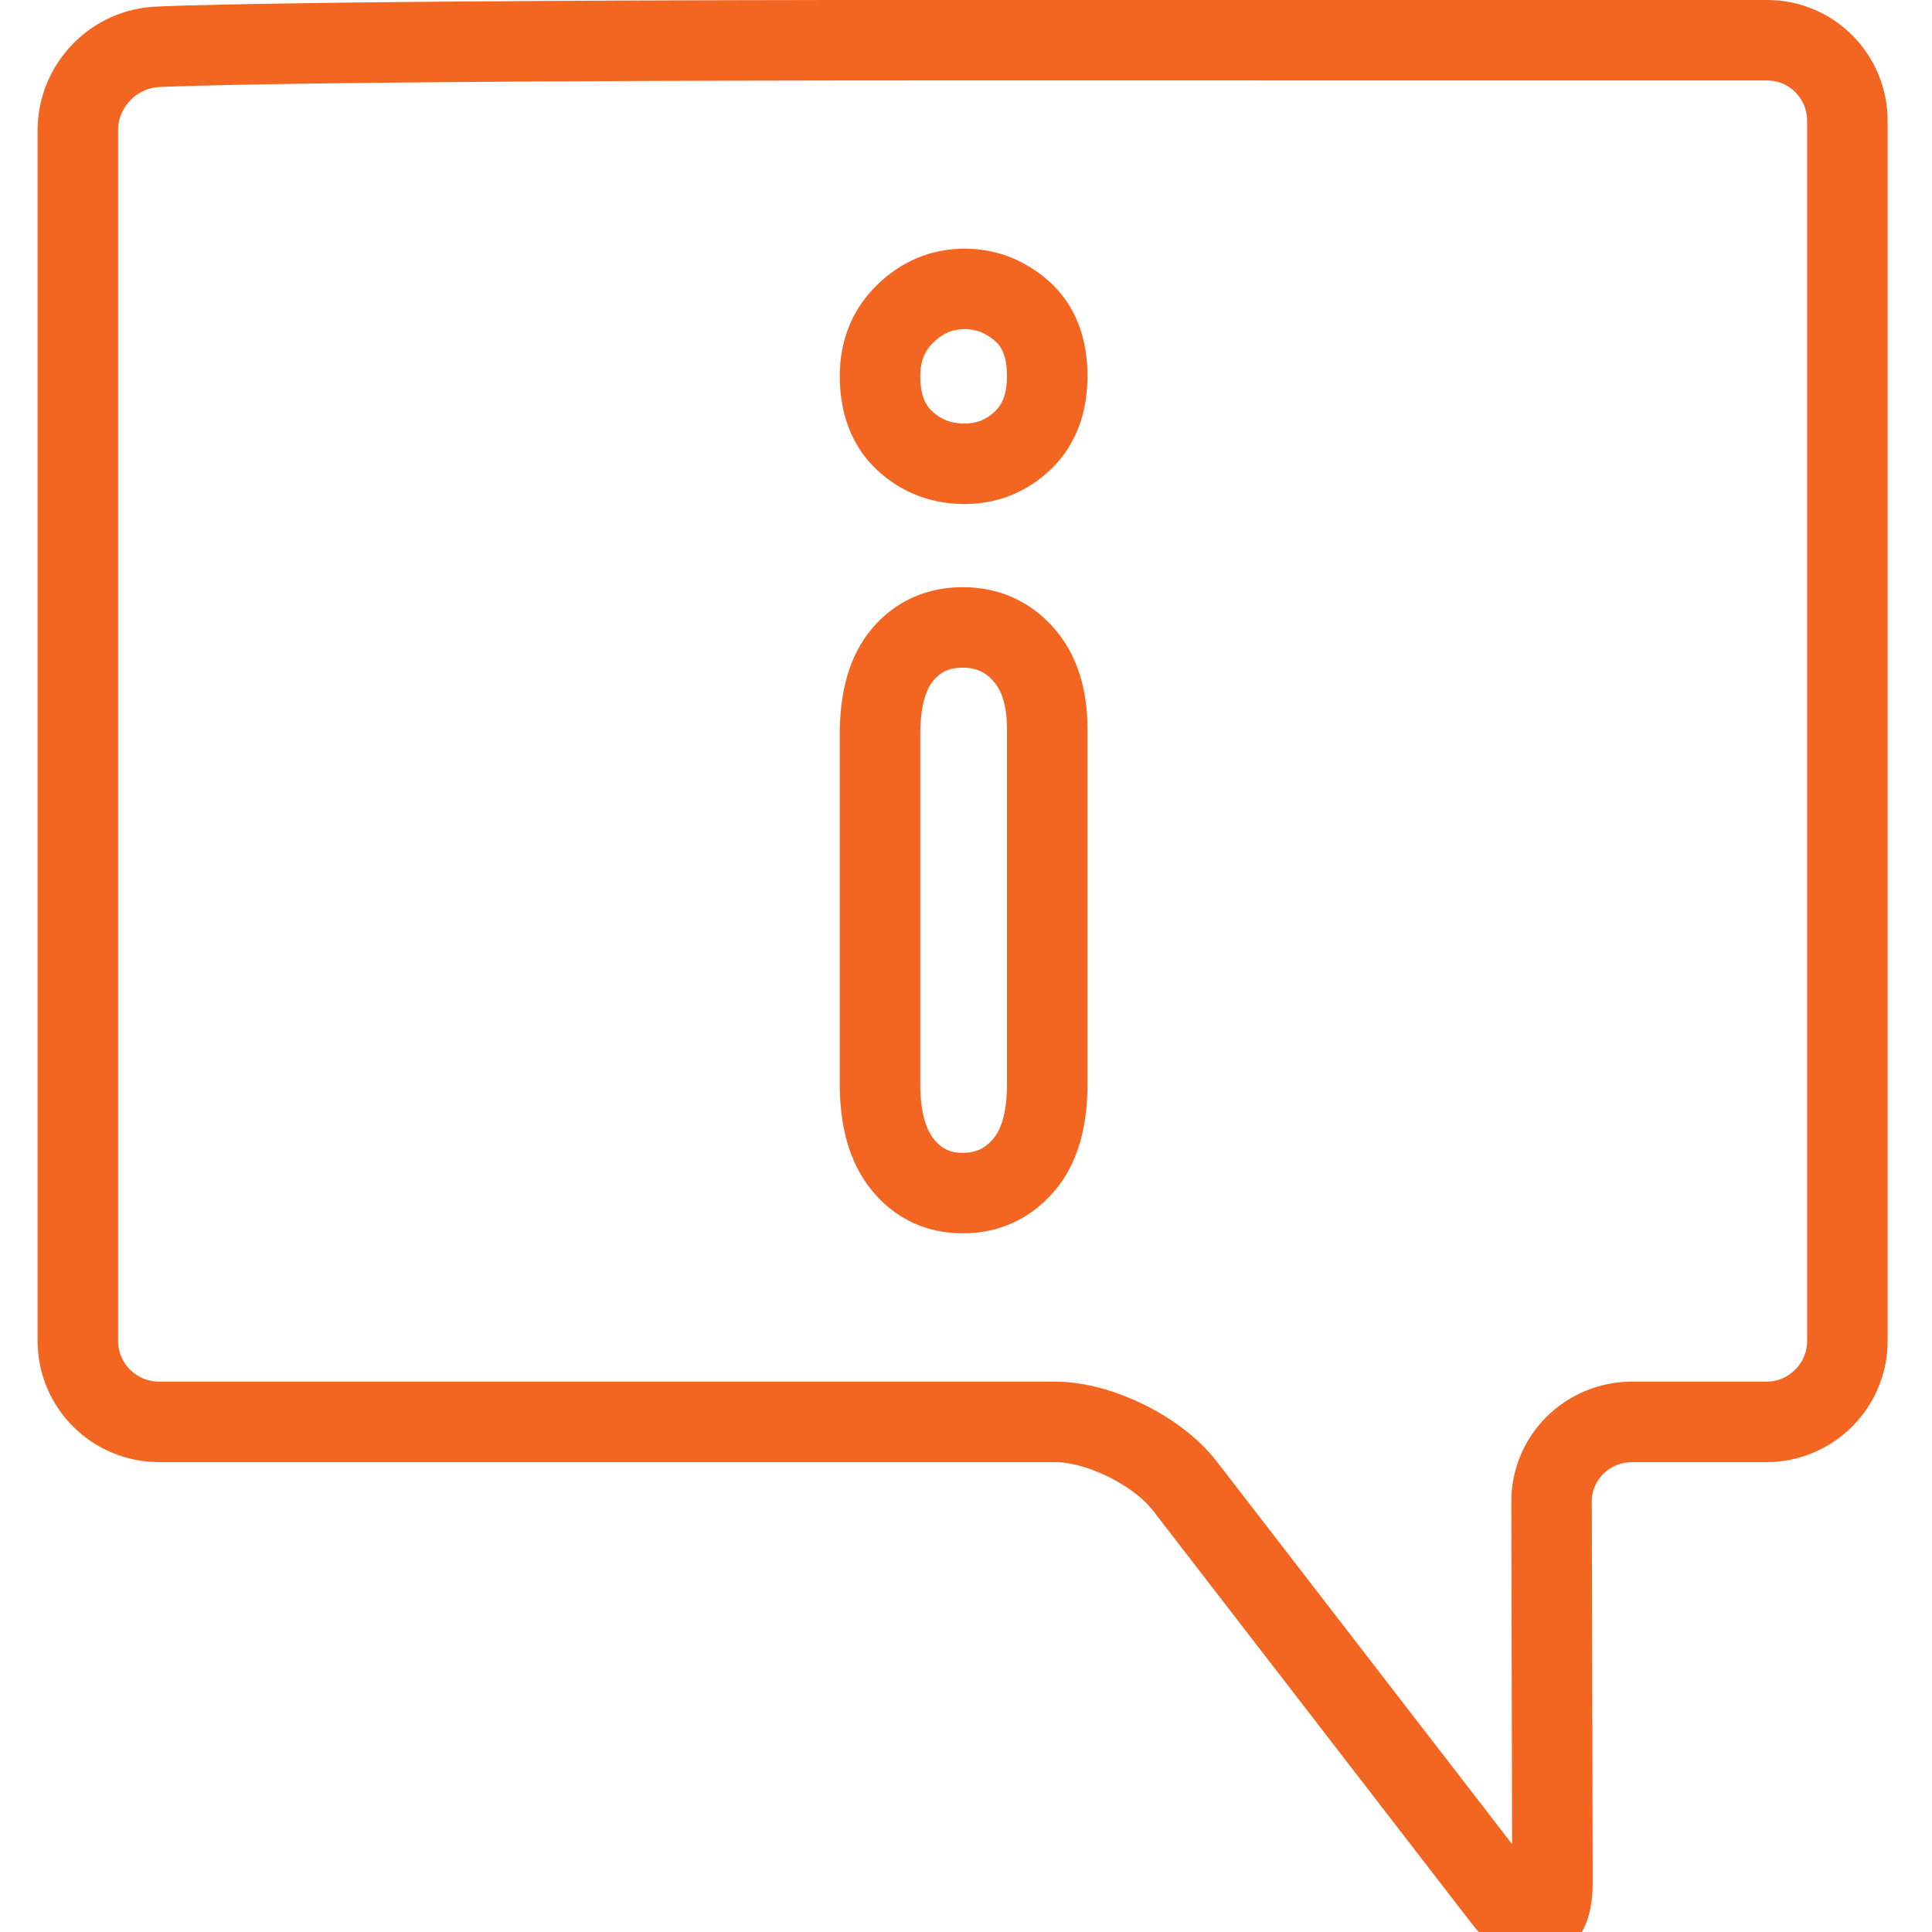
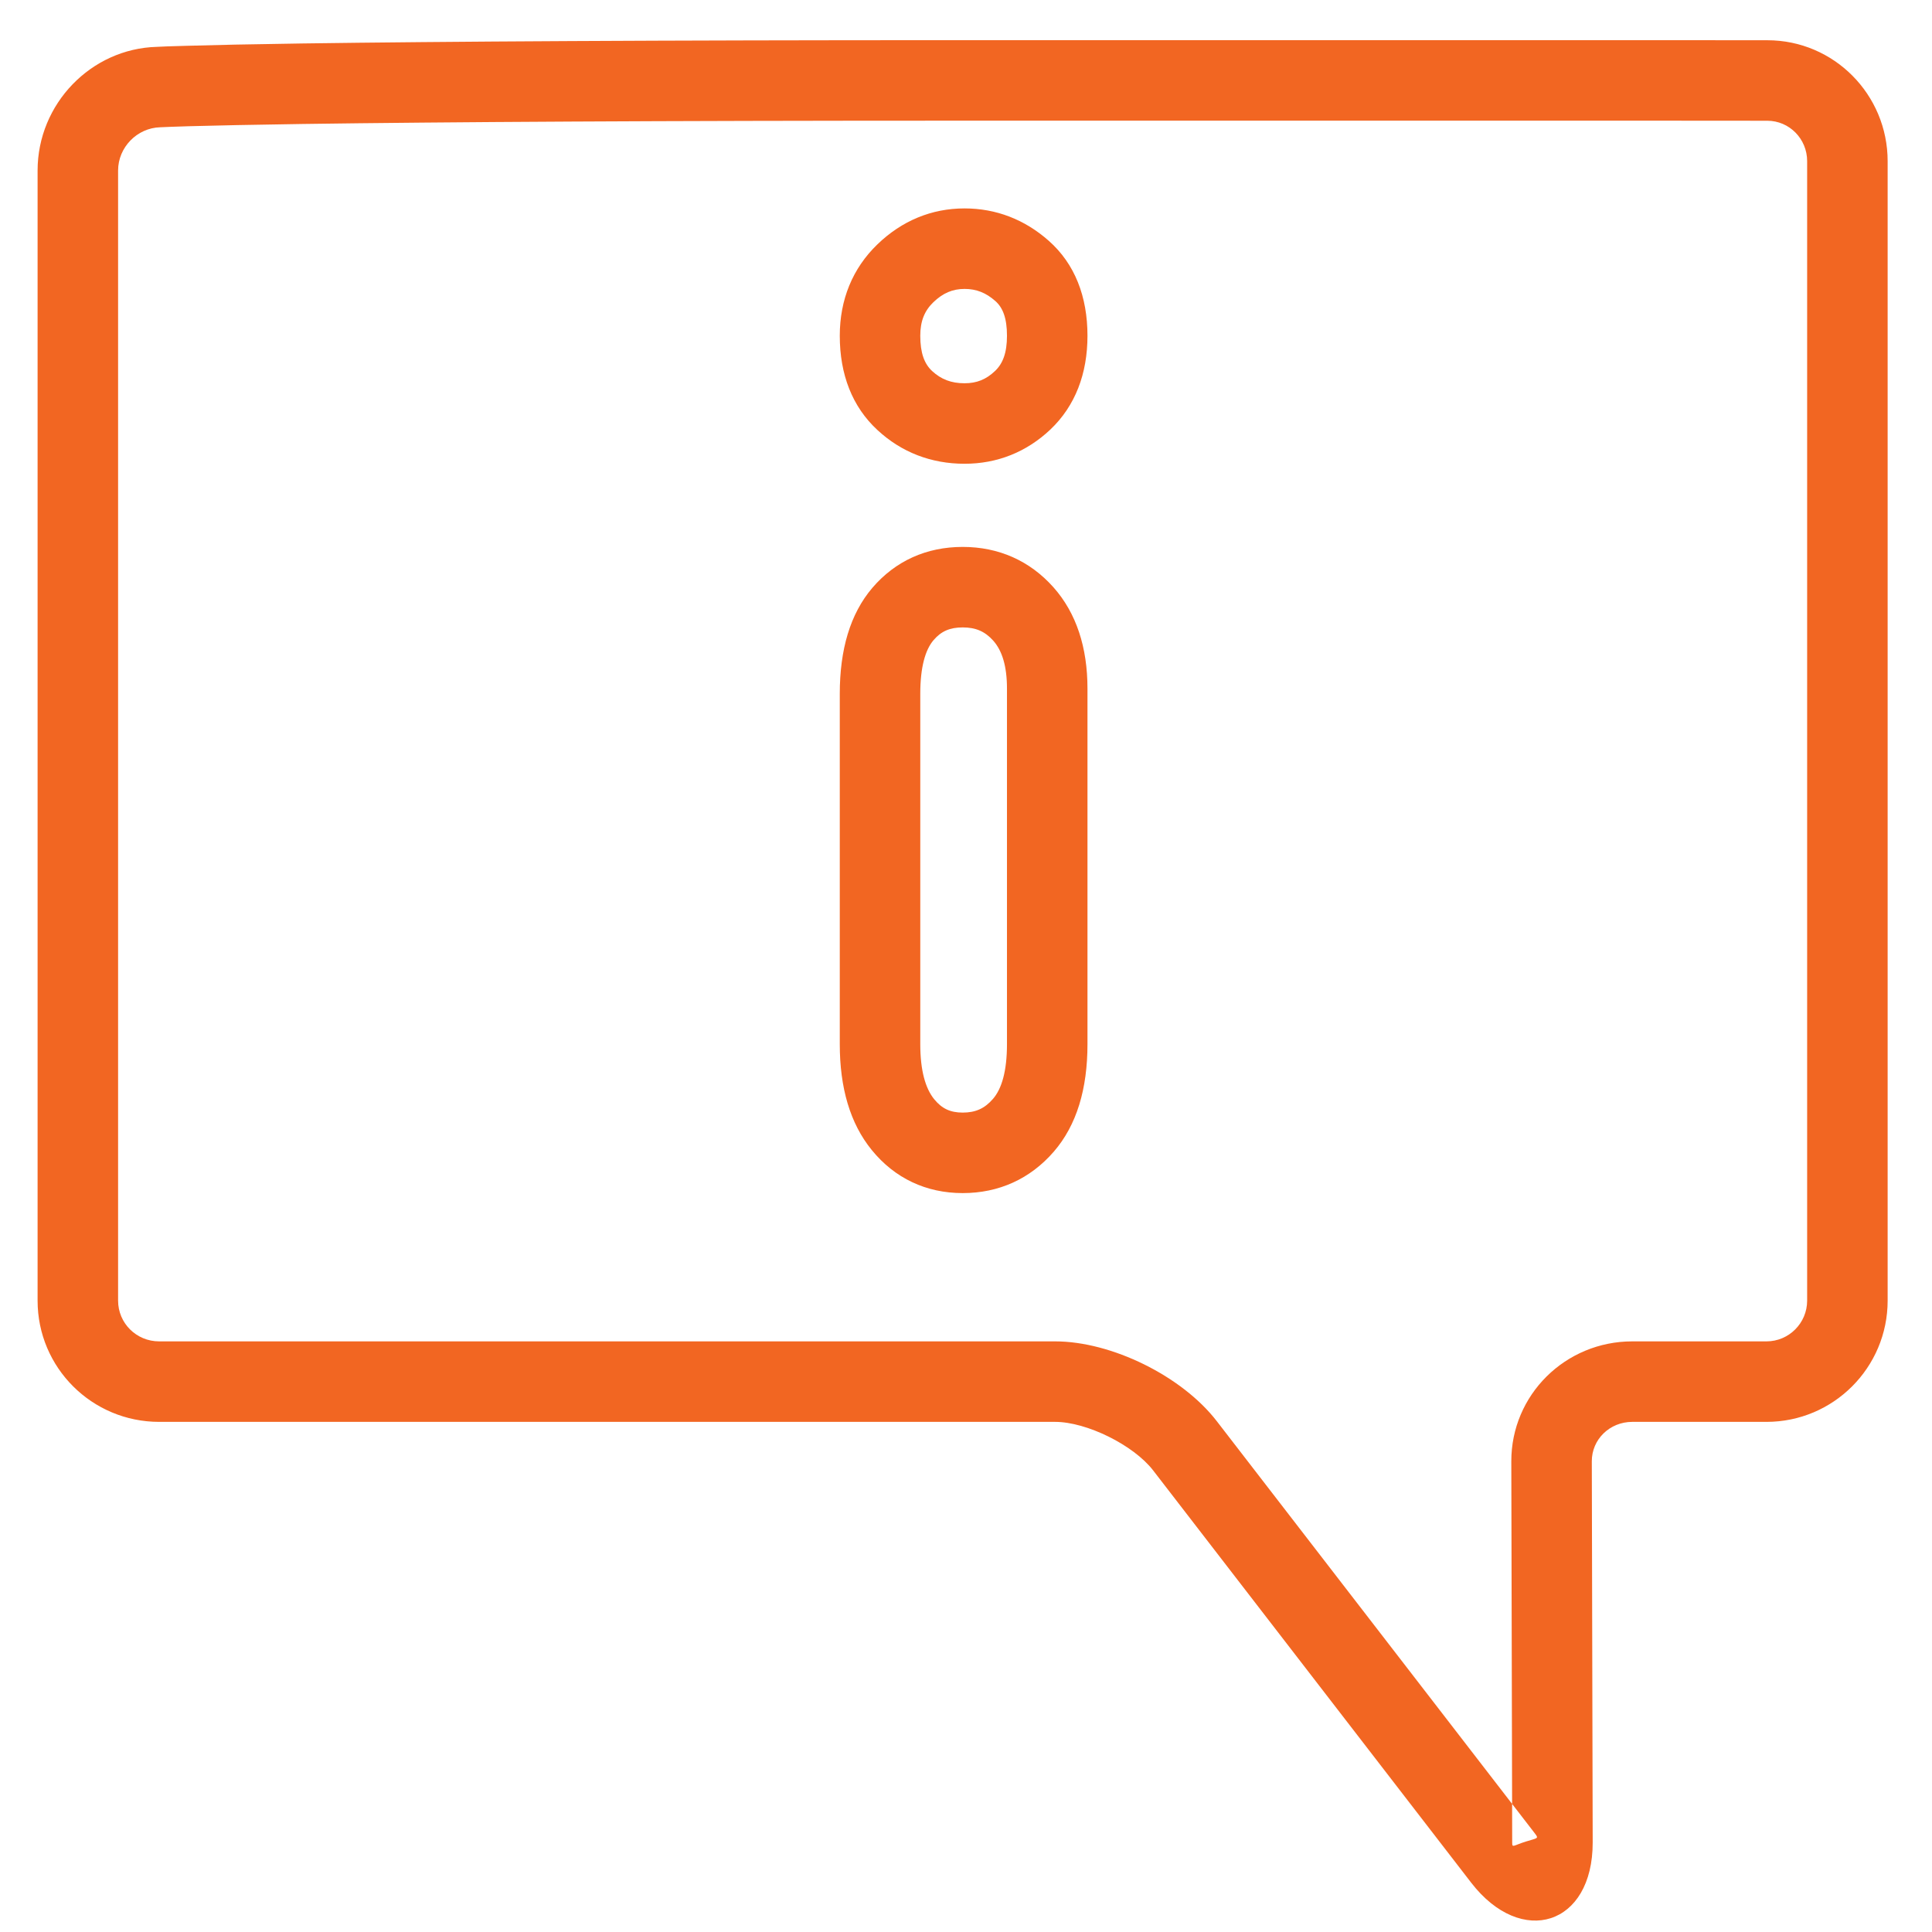
<svg xmlns="http://www.w3.org/2000/svg" width="24px" height="24px" viewBox="0 0 24 24" version="1.1">
-   <description>Created with Sketch (http://www.bohemiancoding.com/sketch)</description>
+   <description>Created with Sketch.</description>
  <defs />
  <g id="Page-1" stroke="none" stroke-width="1" fill="none" fill-rule="evenodd">
-     <g id="nav-icon-about" transform="translate(1, 0)" stroke="#F26622">
+     <g id="nav-icon-about-hover" transform="translate(0, -0.5)" fill="#F26622">
      <g id="Page-1">
-         <g id="Safari-1200">
-           <g id="about" transform="translate(0, 0.5)">
-             <path d="M10.894,-0.001 C19.389,-0.001 20.954,-0 20.954,-0 C21.504,-0 21.949,0.449 21.949,1.002 L21.949,9.081 L21.949,16.157 C21.949,16.712 21.498,17.163 20.944,17.163 L19.277,17.163 C18.722,17.163 18.273,17.604 18.274,18.154 L18.285,22.888 C18.286,23.435 18.008,23.518 17.672,23.082 L13.719,17.96 C13.38,17.52 12.65,17.163 12.107,17.163 L10.894,17.163 L0.977,17.163 C0.419,17.163 -0.033,16.714 -0.033,16.157 L-0.033,9.081 C-0.033,4.541 -0.033,1.118 -0.033,1.118 C-0.033,0.562 0.415,0.096 0.977,0.081 C0.977,0.081 2.398,-0.001 10.894,-0.001 L10.894,-0.001 Z" id="Path-28" />
-             <path d="M12.009,12.971 C12.009,13.415 11.91,13.752 11.712,13.979 C11.514,14.207 11.263,14.321 10.959,14.321 C10.655,14.321 10.407,14.204 10.217,13.971 C10.027,13.738 9.932,13.405 9.932,12.971 L9.932,8.619 C9.932,8.18 10.027,7.849 10.217,7.627 C10.407,7.405 10.655,7.294 10.959,7.294 C11.263,7.294 11.514,7.405 11.712,7.627 C11.91,7.849 12.009,8.158 12.009,8.554 L12.009,12.971 L12.009,12.971 Z M10.982,5.261 C10.693,5.261 10.445,5.166 10.24,4.976 C10.035,4.786 9.932,4.518 9.932,4.171 C9.932,3.857 10.037,3.598 10.248,3.394 C10.458,3.191 10.703,3.089 10.982,3.089 C11.251,3.089 11.489,3.182 11.697,3.366 C11.905,3.55 12.009,3.819 12.009,4.171 C12.009,4.513 11.907,4.78 11.705,4.972 C11.502,5.165 11.261,5.261 10.982,5.261 L10.982,5.261 Z" id="i" />
+         <g id="nav-icon-about">
+           <g id="Page-1">
+             <g id="Safari-1200">
+               <g id="about" transform="translate(0, 0.5)">
+                 <path d="M22.449,2.002 L22.449,9.081 L22.449,16.157 C22.449,16.436 22.222,16.663 21.944,16.663 L20.277,16.663 C19.446,16.663 18.772,17.327 18.774,18.155 L18.785,22.889 C18.785,22.96 18.798,22.925 18.956,22.876 C19.102,22.831 19.117,22.841 19.068,22.777 L15.115,17.654 C14.683,17.094 13.808,16.663 13.107,16.663 L11.894,16.663 L1.977,16.663 C1.694,16.663 1.467,16.437 1.467,16.157 L1.467,9.081 C1.467,4.891 1.467,4.891 1.467,2.811 C1.467,2.235 1.467,2.235 1.467,2.118 C1.467,1.831 1.702,1.589 1.99,1.581 C2.045,1.578 2.151,1.574 2.347,1.568 C2.678,1.559 3.142,1.549 3.762,1.54 C5.531,1.515 8.183,1.499 11.894,1.499 C15.998,1.499 18.821,1.499 20.603,1.499 C21.391,1.5 21.804,1.5 21.954,1.5 C22.227,1.5 22.449,1.724 22.449,2.002 Z M20.603,0.499 C18.821,0.499 15.998,0.499 11.894,0.499 C8.179,0.499 5.522,0.515 3.748,0.54 C3.123,0.549 2.654,0.559 2.318,0.569 C2.114,0.574 1.998,0.579 1.948,0.582 C1.132,0.604 0.467,1.29 0.467,2.118 C0.467,2.235 0.467,2.235 0.467,2.811 C0.467,4.891 0.467,4.891 0.467,9.081 L0.467,16.157 C0.467,16.99 1.143,17.663 1.977,17.663 L11.894,17.663 L13.107,17.663 C13.498,17.663 14.08,17.95 14.324,18.265 L18.276,23.388 C18.9,24.196 19.787,23.92 19.785,22.887 L19.774,18.153 C19.773,17.882 19.995,17.663 20.277,17.663 L21.944,17.663 C22.775,17.663 23.449,16.988 23.449,16.157 L23.449,9.081 L23.449,2.002 C23.449,1.174 22.781,0.5 21.955,0.5 C21.804,0.5 21.392,0.5 20.603,0.499 Z" id="Path-28" />
+                 <path d="M12.335,13.651 C12.232,13.77 12.119,13.821 11.959,13.821 C11.804,13.821 11.7,13.771 11.605,13.655 C11.496,13.521 11.432,13.298 11.432,12.971 L11.432,8.619 C11.432,8.289 11.494,8.072 11.597,7.952 C11.691,7.842 11.799,7.794 11.959,7.794 C12.122,7.794 12.236,7.844 12.339,7.959 C12.448,8.082 12.509,8.273 12.509,8.554 L12.509,12.971 C12.509,13.305 12.444,13.526 12.335,13.651 Z M13.509,8.554 C13.509,8.044 13.372,7.617 13.086,7.295 C12.792,6.965 12.405,6.794 11.959,6.794 C11.51,6.794 11.124,6.967 10.837,7.302 C10.56,7.627 10.432,8.071 10.432,8.619 L10.432,12.971 C10.432,13.511 10.559,13.955 10.83,14.287 C11.115,14.637 11.505,14.821 11.959,14.821 C12.408,14.821 12.797,14.645 13.09,14.307 C13.376,13.977 13.509,13.526 13.509,12.971 L13.509,8.554 Z M11.579,4.609 C11.483,4.52 11.432,4.386 11.432,4.171 C11.432,3.99 11.484,3.861 11.595,3.754 C11.714,3.64 11.834,3.589 11.982,3.589 C12.127,3.589 12.248,3.636 12.365,3.74 C12.458,3.822 12.509,3.953 12.509,4.171 C12.509,4.382 12.458,4.517 12.36,4.609 C12.25,4.714 12.133,4.761 11.982,4.761 C11.817,4.761 11.692,4.713 11.579,4.609 Z M13.049,5.335 C13.357,5.042 13.509,4.643 13.509,4.171 C13.509,3.684 13.352,3.278 13.029,2.992 C12.73,2.727 12.374,2.589 11.982,2.589 C11.571,2.589 11.203,2.743 10.9,3.035 C10.59,3.334 10.432,3.724 10.432,4.171 C10.432,4.65 10.586,5.053 10.901,5.343 C11.199,5.619 11.568,5.761 11.982,5.761 C12.389,5.761 12.753,5.615 13.049,5.335 Z" id="i" />
+               </g>
+             </g>
          </g>
        </g>
      </g>
    </g>
  </g>
</svg>
